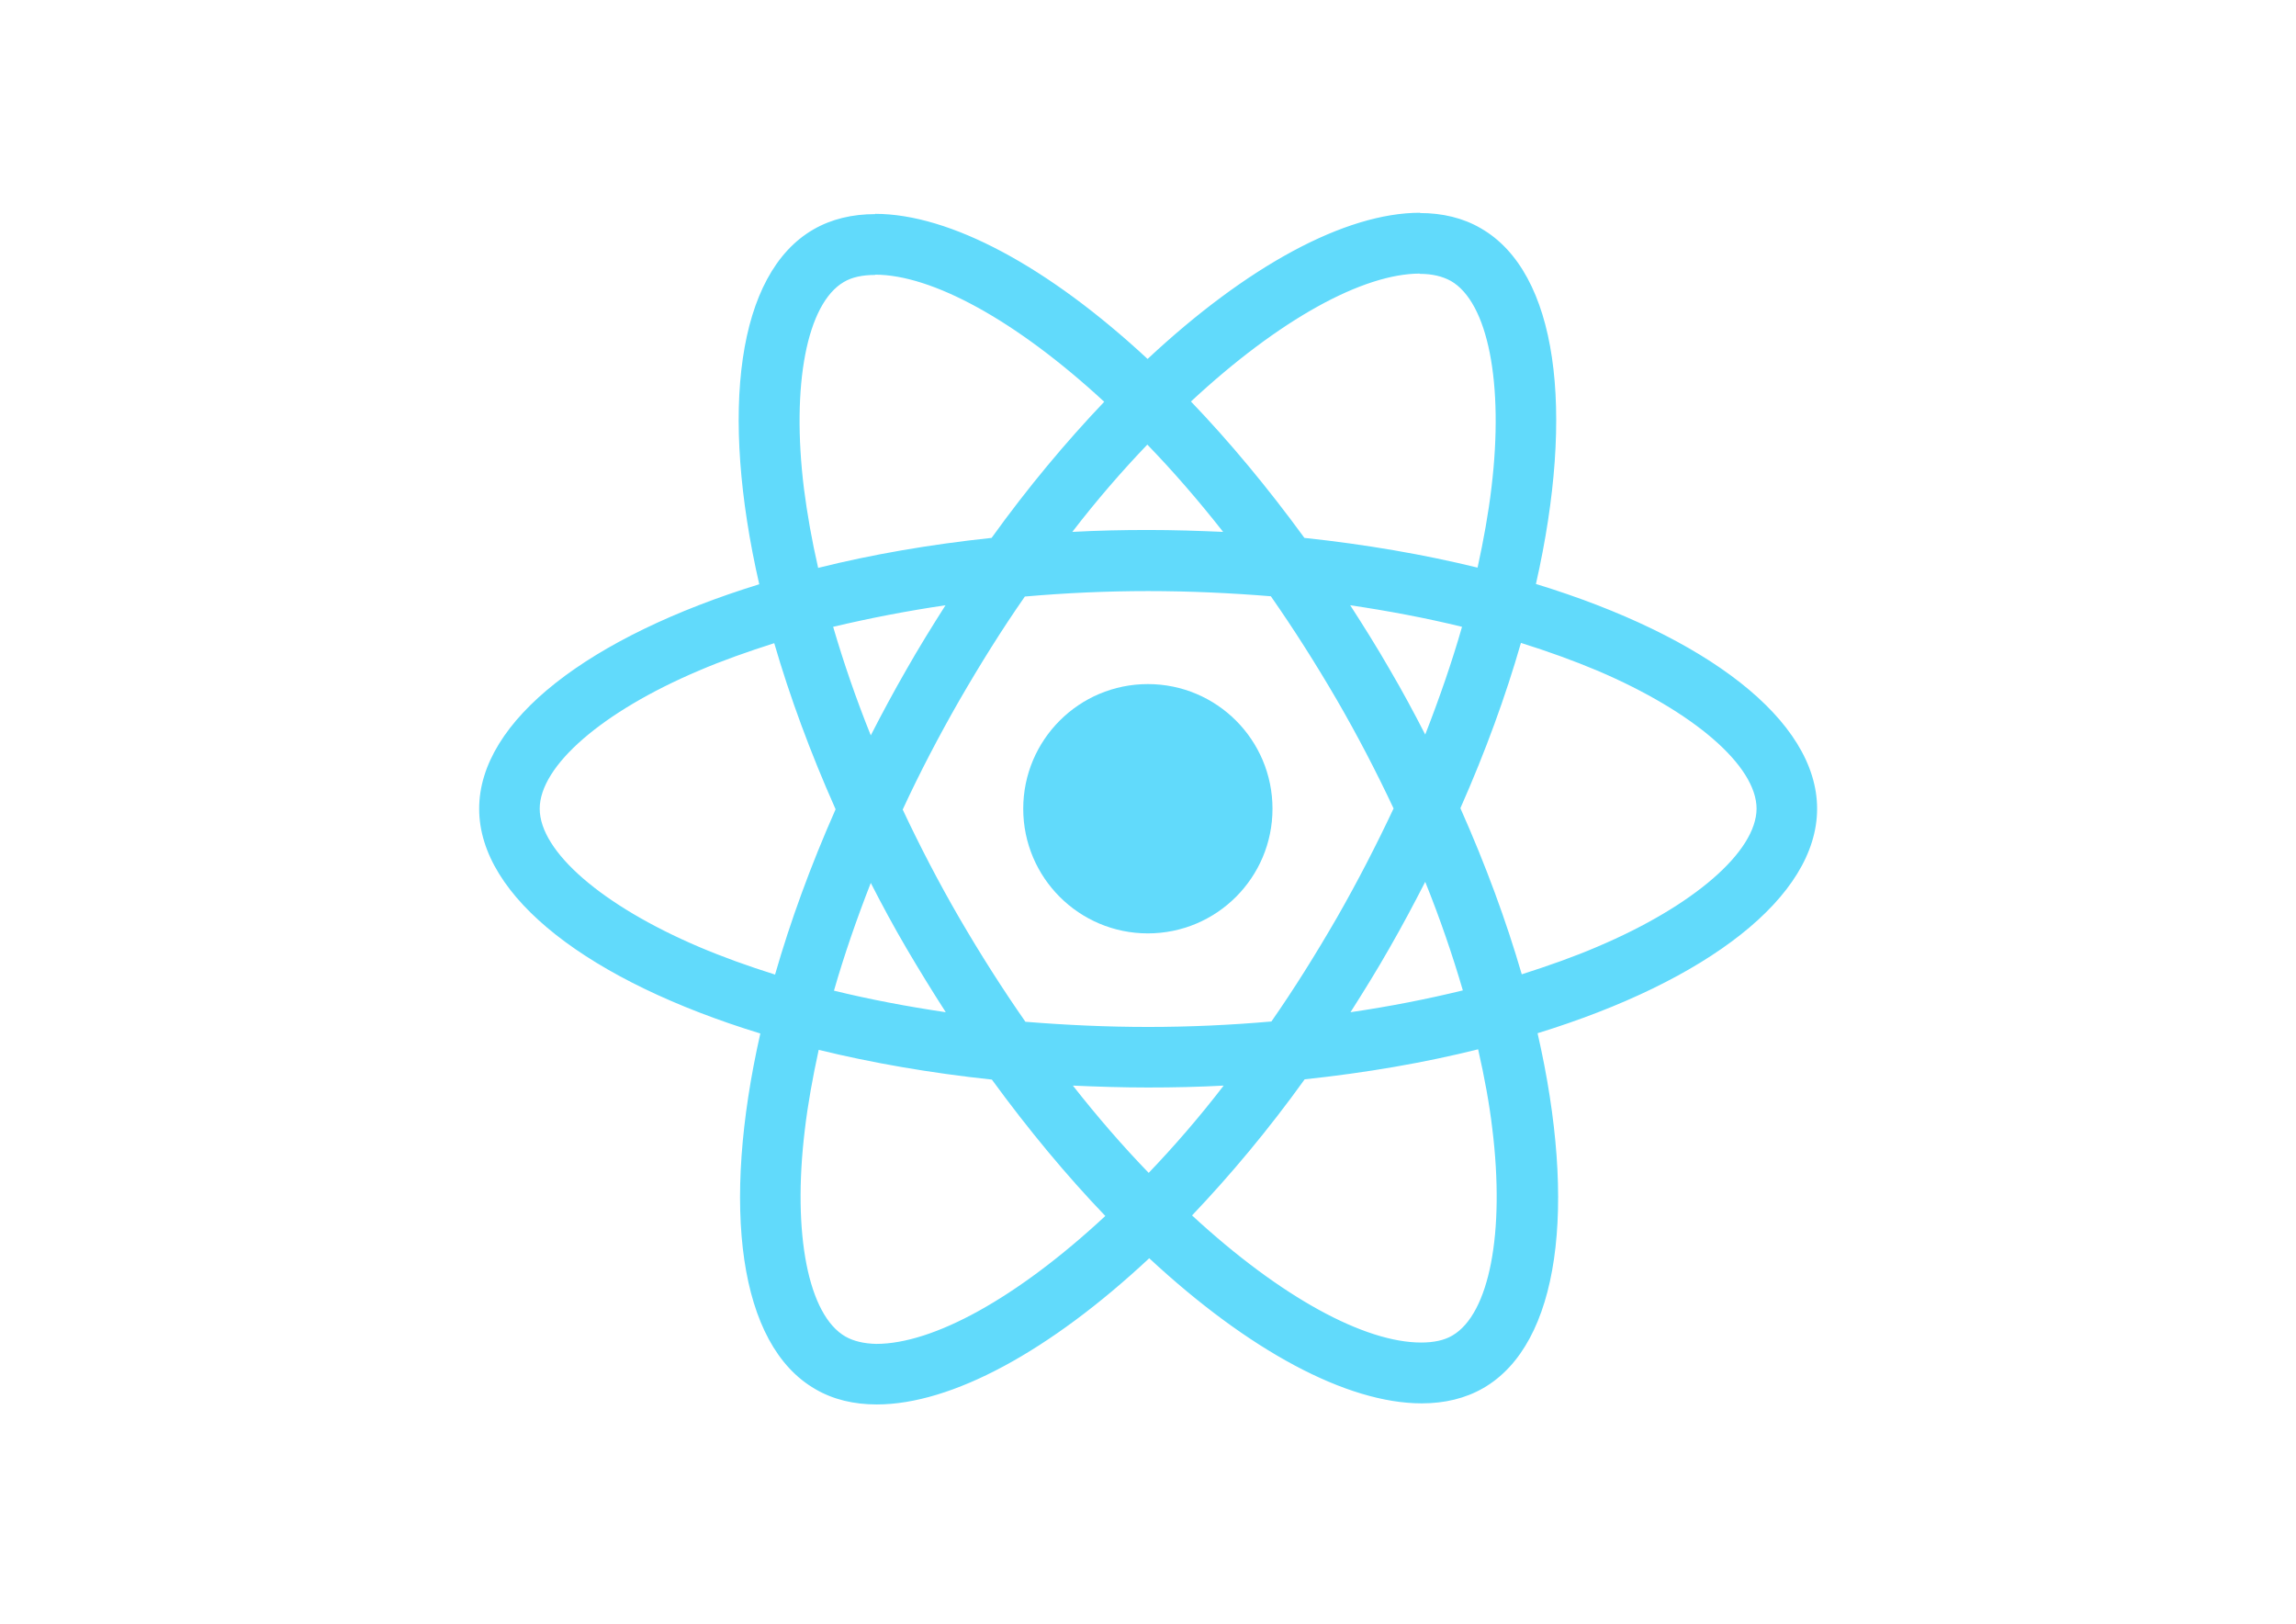
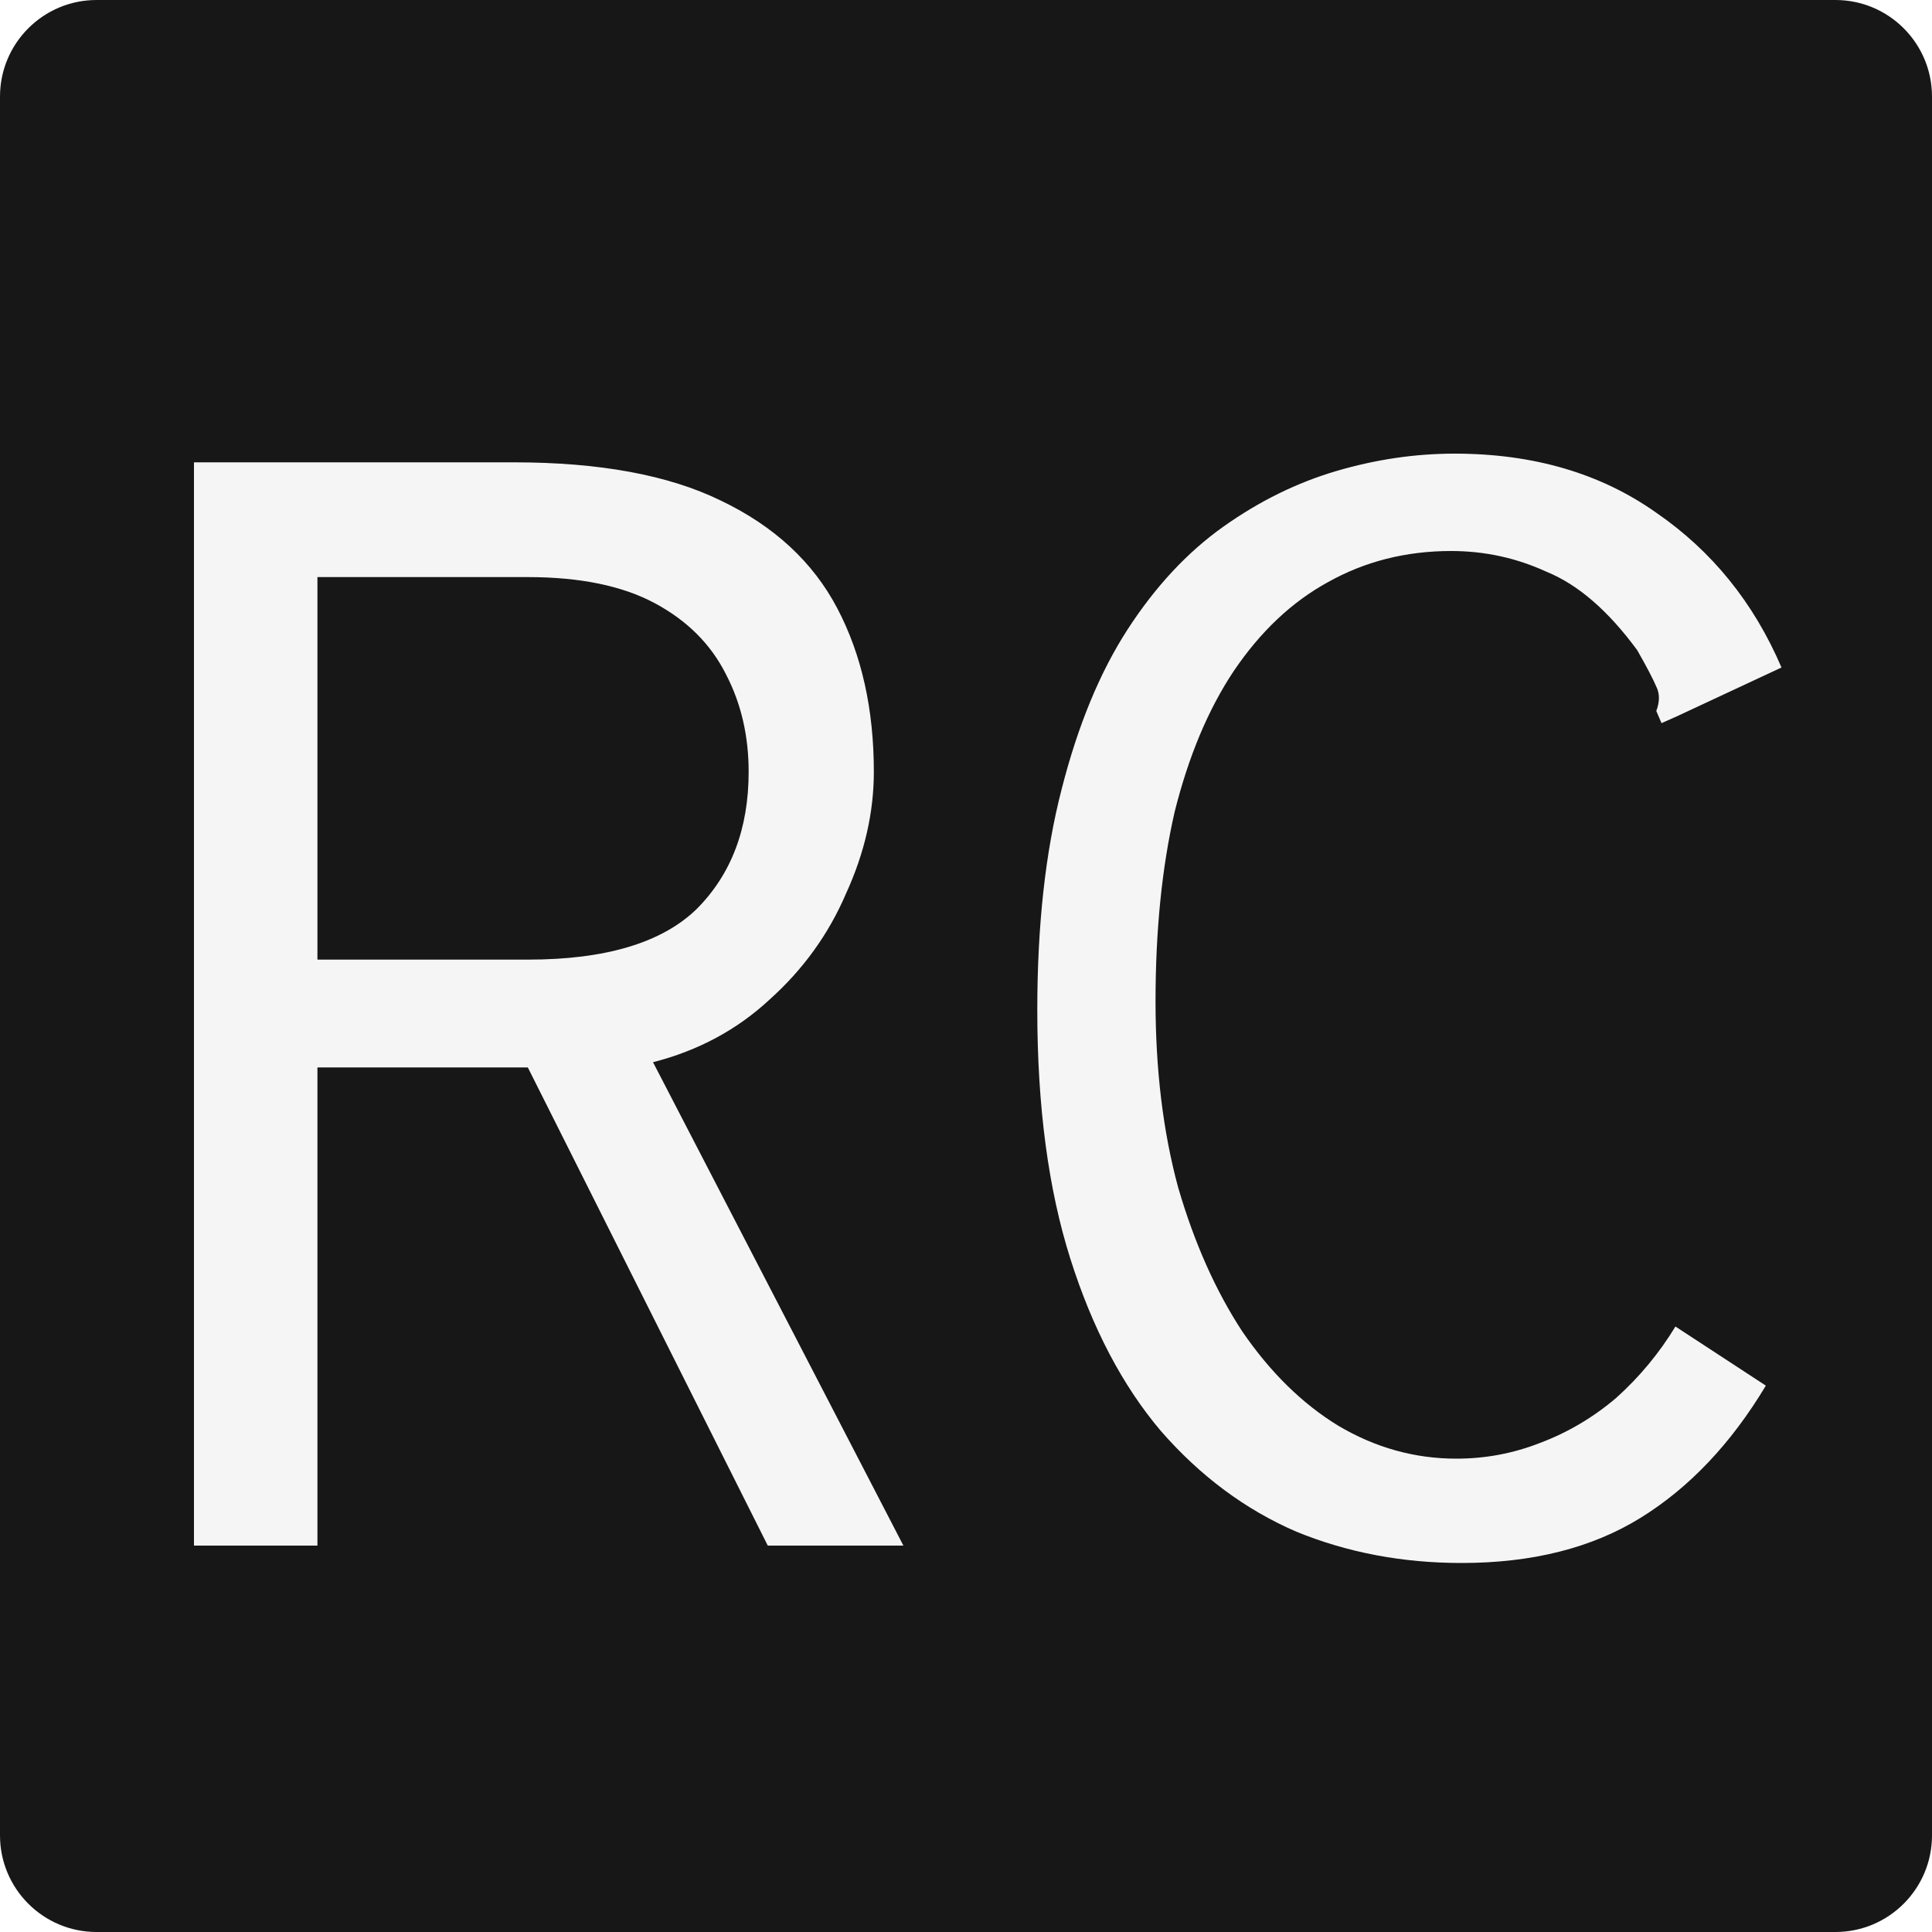
- <svg xmlns="http://www.w3.org/2000/svg" viewBox="0 0 841.9 595.3">
-   <g fill="#61DAFB">
-     <path d="M666.3 296.5c0-32.5-40.7-63.3-103.1-82.4 14.4-63.6 8-114.2-20.2-130.4-6.5-3.8-14.1-5.6-22.4-5.6v22.3c4.6 0 8.3.9 11.4 2.6 13.6 7.8 19.5 37.5 14.9 75.7-1.1 9.4-2.9 19.3-5.1 29.4-19.6-4.8-41-8.5-63.5-10.9-13.5-18.5-27.5-35.3-41.6-50 32.6-30.3 63.2-46.9 84-46.9V78c-27.5 0-63.5 19.6-99.9 53.6-36.4-33.8-72.4-53.2-99.9-53.2v22.3c20.7 0 51.4 16.5 84 46.6-14 14.7-28 31.4-41.3 49.9-22.6 2.4-44 6.1-63.6 11-2.3-10-4-19.7-5.2-29-4.7-38.2 1.1-67.9 14.6-75.8 3-1.8 6.9-2.6 11.5-2.6V78.5c-8.4 0-16 1.8-22.6 5.6-28.1 16.2-34.4 66.7-19.9 130.1-62.2 19.2-102.7 49.9-102.7 82.3 0 32.5 40.7 63.3 103.1 82.4-14.4 63.6-8 114.2 20.2 130.4 6.5 3.8 14.1 5.6 22.5 5.6 27.5 0 63.5-19.6 99.9-53.6 36.4 33.8 72.4 53.2 99.9 53.2 8.4 0 16-1.8 22.6-5.6 28.1-16.2 34.4-66.7 19.9-130.1 62-19.1 102.5-49.9 102.5-82.3zm-130.2-66.7c-3.7 12.9-8.3 26.2-13.5 39.5-4.1-8-8.4-16-13.1-24-4.6-8-9.5-15.8-14.4-23.4 14.2 2.1 27.9 4.7 41 7.9zm-45.8 106.5c-7.8 13.5-15.8 26.3-24.1 38.2-14.9 1.3-30 2-45.2 2-15.1 0-30.2-.7-45-1.9-8.3-11.9-16.4-24.6-24.2-38-7.6-13.1-14.5-26.4-20.8-39.8 6.2-13.4 13.2-26.8 20.7-39.9 7.8-13.5 15.8-26.3 24.1-38.2 14.9-1.3 30-2 45.2-2 15.1 0 30.2.7 45 1.9 8.3 11.9 16.4 24.6 24.2 38 7.6 13.1 14.5 26.4 20.8 39.8-6.3 13.4-13.2 26.8-20.7 39.9zm32.3-13c5.4 13.4 10 26.8 13.8 39.8-13.1 3.2-26.9 5.9-41.2 8 4.9-7.7 9.8-15.6 14.4-23.7 4.6-8 8.9-16.1 13-24.1zM421.2 430c-9.3-9.6-18.6-20.3-27.8-32 9 .4 18.2.7 27.5.7 9.4 0 18.7-.2 27.8-.7-9 11.7-18.3 22.4-27.5 32zm-74.4-58.9c-14.2-2.1-27.9-4.7-41-7.9 3.7-12.9 8.3-26.2 13.5-39.5 4.1 8 8.4 16 13.1 24 4.7 8 9.5 15.8 14.4 23.4zM420.7 163c9.3 9.6 18.6 20.3 27.8 32-9-.4-18.2-.7-27.5-.7-9.4 0-18.7.2-27.8.7 9-11.7 18.3-22.4 27.5-32zm-74 58.9c-4.9 7.7-9.8 15.6-14.4 23.7-4.6 8-8.9 16-13 24-5.4-13.4-10-26.8-13.8-39.8 13.1-3.1 26.9-5.8 41.2-7.9zm-90.5 125.2c-35.4-15.1-58.3-34.9-58.3-50.6 0-15.7 22.9-35.6 58.3-50.6 8.6-3.7 18-7 27.7-10.1 5.7 19.6 13.2 40 22.5 60.9-9.2 20.8-16.6 41.1-22.2 60.6-9.9-3.1-19.3-6.5-28-10.2zM310 490c-13.6-7.8-19.5-37.5-14.9-75.7 1.1-9.4 2.9-19.3 5.1-29.4 19.6 4.8 41 8.5 63.5 10.9 13.5 18.5 27.5 35.3 41.6 50-32.6 30.3-63.2 46.9-84 46.9-4.5-.1-8.3-1-11.3-2.7zm237.2-76.2c4.7 38.2-1.1 67.9-14.6 75.8-3 1.8-6.9 2.6-11.5 2.6-20.7 0-51.4-16.5-84-46.6 14-14.7 28-31.4 41.3-49.9 22.6-2.4 44-6.1 63.6-11 2.3 10.1 4.1 19.8 5.2 29.1zm38.5-66.7c-8.6 3.7-18 7-27.7 10.1-5.7-19.6-13.2-40-22.5-60.9 9.2-20.8 16.6-41.1 22.2-60.6 9.9 3.1 19.3 6.5 28.1 10.2 35.4 15.1 58.3 34.9 58.3 50.6-.1 15.7-23 35.6-58.4 50.6zM320.8 78.4z" />
-     <circle cx="420.9" cy="296.5" r="45.7" />
-     <path d="M520.5 78.1z" />
-   </g>
+ <svg xmlns="http://www.w3.org/2000/svg" width="200" height="200" viewBox="0 0 200 200" fill="none">
+   <rect width="200" height="200" rx="10" fill="#171717" />
+   <path d="M20.08 160V47.86H53.2C62.08 47.86 69.22 49.18 74.62 51.82C80.14 54.46 84.16 58.18 86.68 62.98C89.2 67.78 90.46 73.42 90.46 79.9C90.46 84.1 89.5 88.3 87.58 92.5C85.78 96.7 83.14 100.36 79.66 103.48C76.3 106.6 72.28 108.76 67.6 109.96L93.52 160H79.48L54.64 110.5H32.86V160H20.08ZM32.86 99.34H54.64C62.68 99.34 68.5 97.6 72.1 94.12C75.7 90.52 77.5 85.78 77.5 79.9C77.5 76.18 76.72 72.82 75.16 69.82C73.6 66.7 71.14 64.24 67.78 62.44C64.42 60.64 60.04 59.74 54.64 59.74H32.86V99.34ZM151.3 161.8C145.18 161.8 139.48 160.72 134.2 158.56C128.92 156.28 124.24 152.8 120.16 148.12C116.2 143.44 113.08 137.5 110.8 130.3C108.52 123.1 107.38 114.52 107.38 104.56C107.38 95.8 108.22 88.18 109.9 81.7C111.58 75.1 113.86 69.58 116.74 65.14C119.62 60.7 122.92 57.16 126.64 54.52C130.36 51.88 134.26 49.96 138.34 48.76C142.42 47.56 146.5 46.96 150.58 46.96C158.74 46.96 165.7 49 171.46 53.08C177.22 57.04 181.54 62.38 184.42 69.1L173.62 74.14L172 74.86L171.46 73.6C171.82 72.64 171.82 71.8 171.46 71.08C171.1 70.24 170.44 68.98 169.48 67.3C166.48 63.22 163.36 60.52 160.12 59.2C157 57.76 153.7 57.04 150.22 57.04C145.54 57.04 141.28 58.12 137.44 60.28C133.72 62.32 130.48 65.38 127.72 69.46C125.08 73.42 123.04 78.28 121.6 84.04C120.28 89.8 119.62 96.34 119.62 103.66C119.62 110.74 120.4 117.16 121.96 122.92C123.64 128.68 125.86 133.66 128.62 137.86C131.5 142.06 134.8 145.3 138.52 147.58C142.36 149.86 146.44 151 150.76 151C153.76 151 156.64 150.46 159.4 149.38C162.28 148.3 164.92 146.74 167.32 144.7C169.72 142.54 171.76 140.08 173.44 137.32L182.8 143.44C179.2 149.44 174.88 154 169.84 157.12C164.8 160.24 158.62 161.8 151.3 161.8Z" fill="#F5F5F5" />
</svg>
